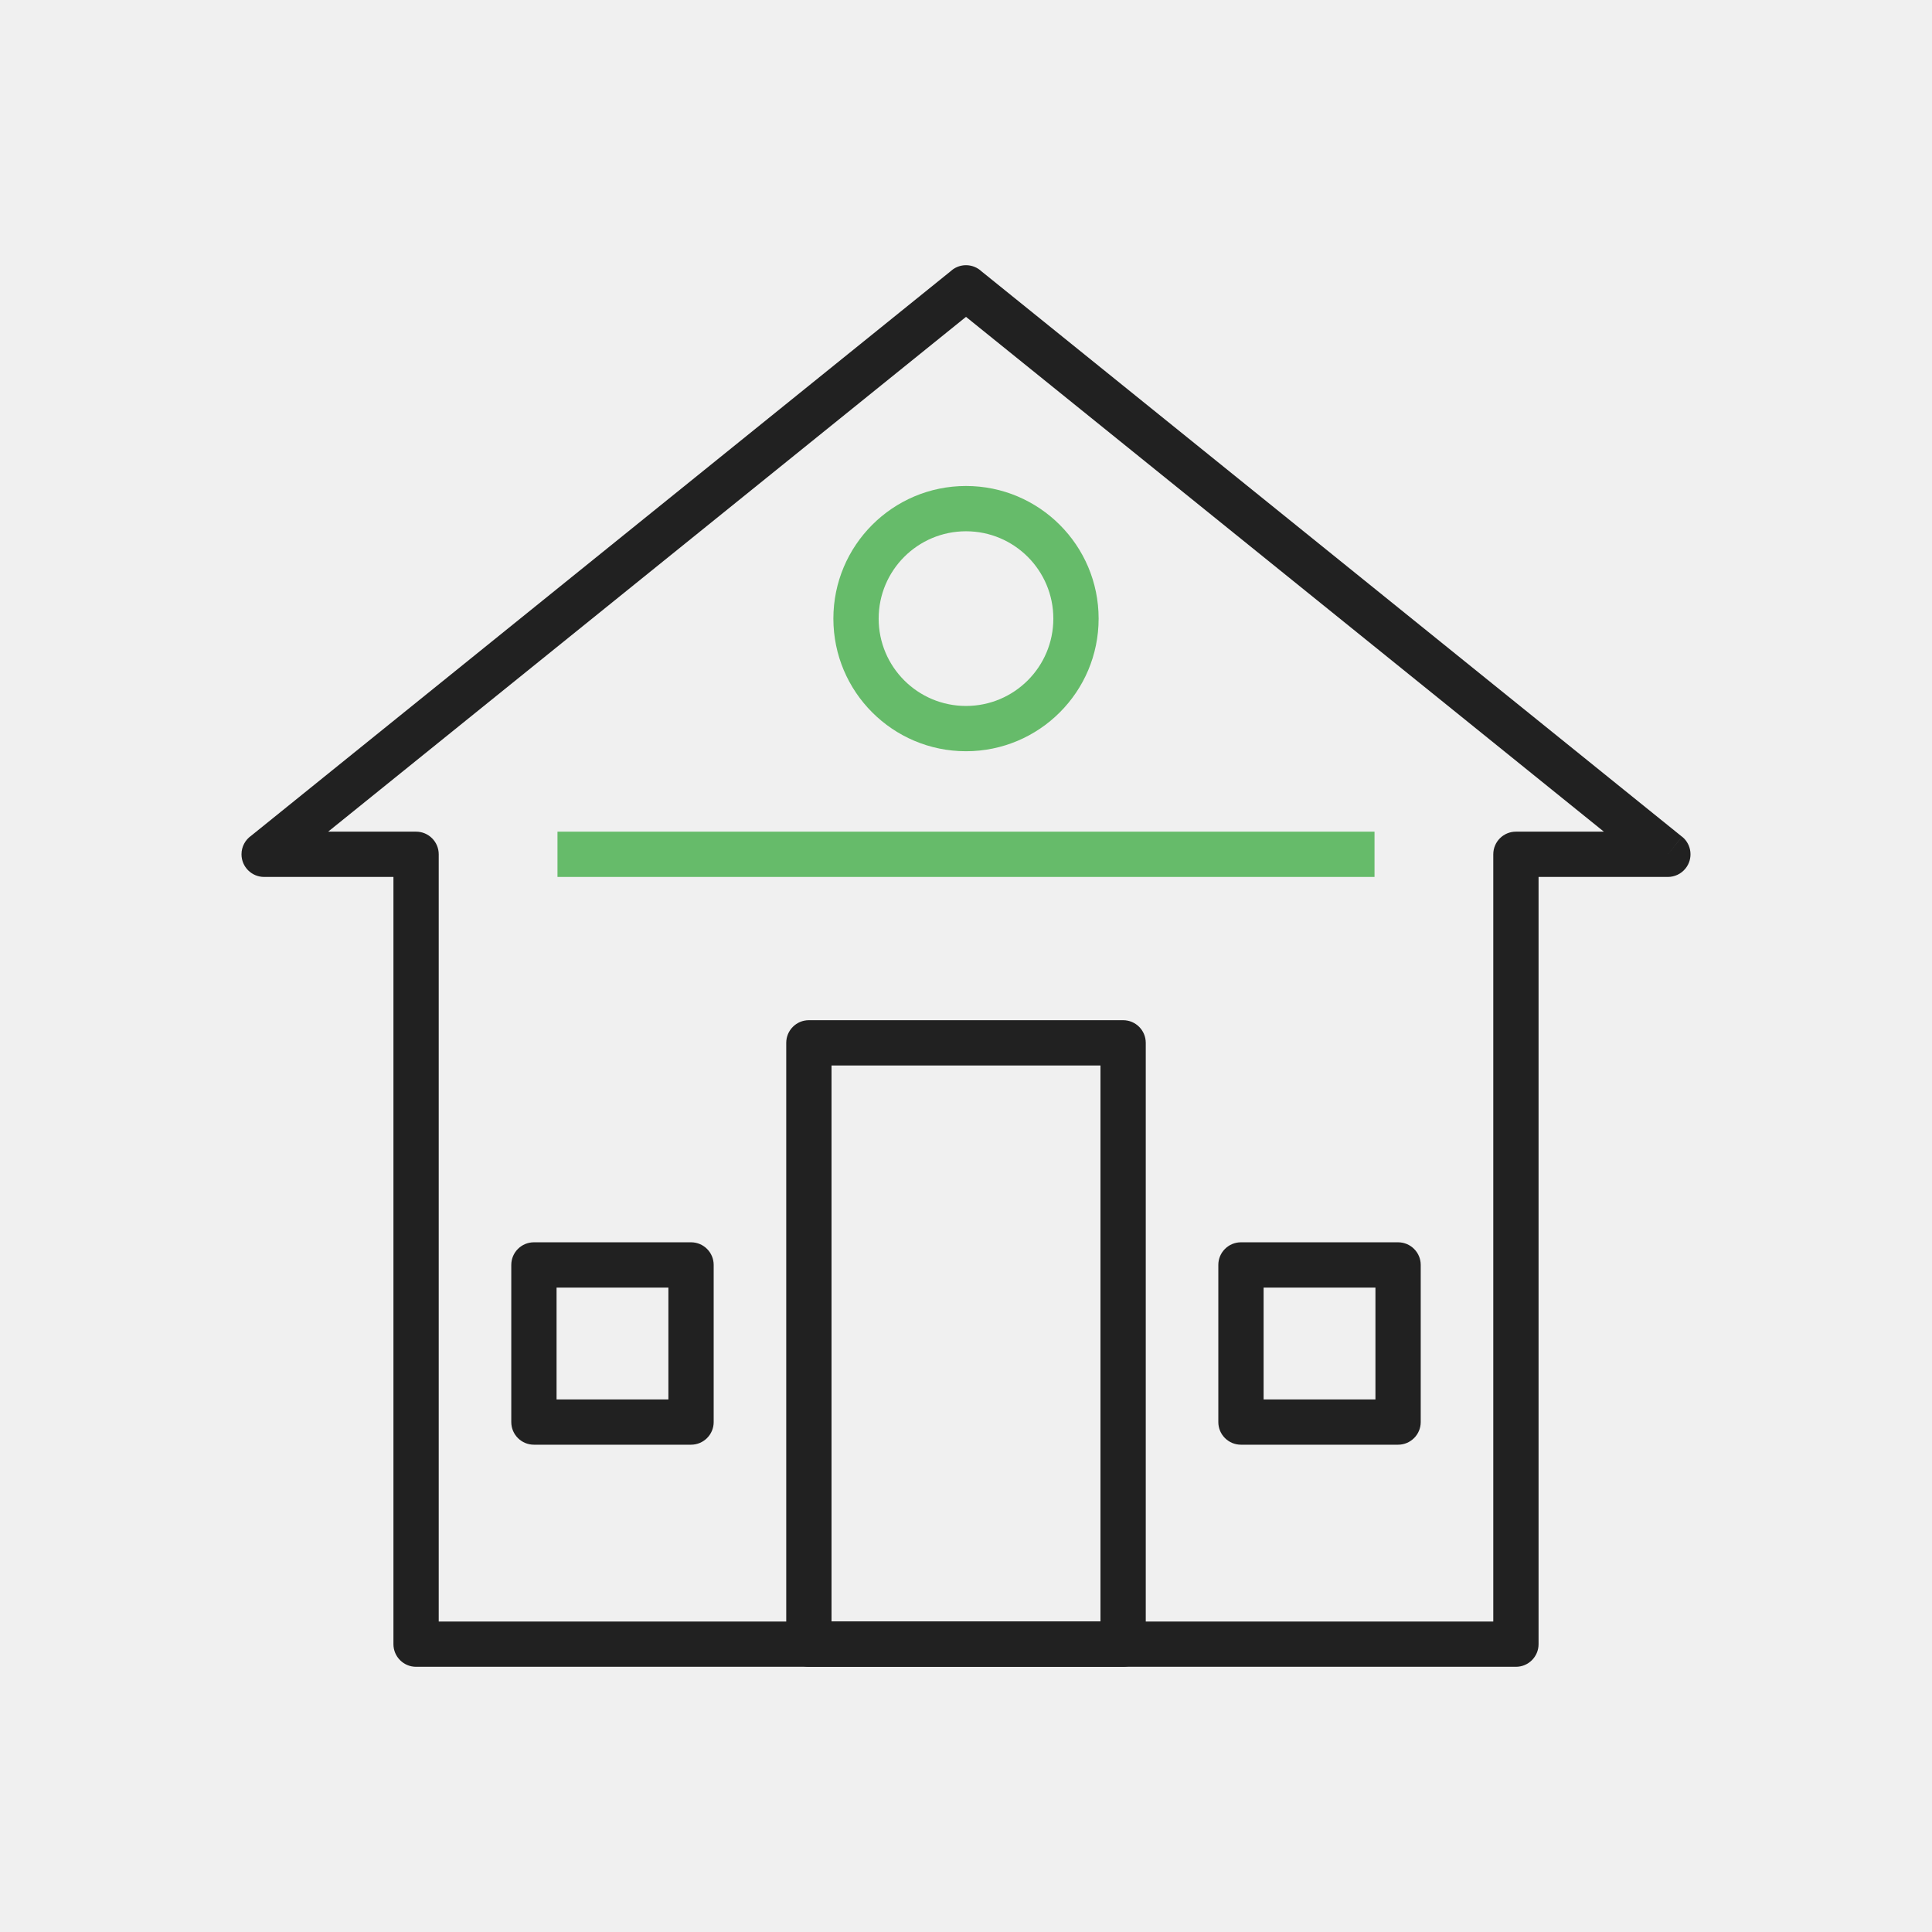
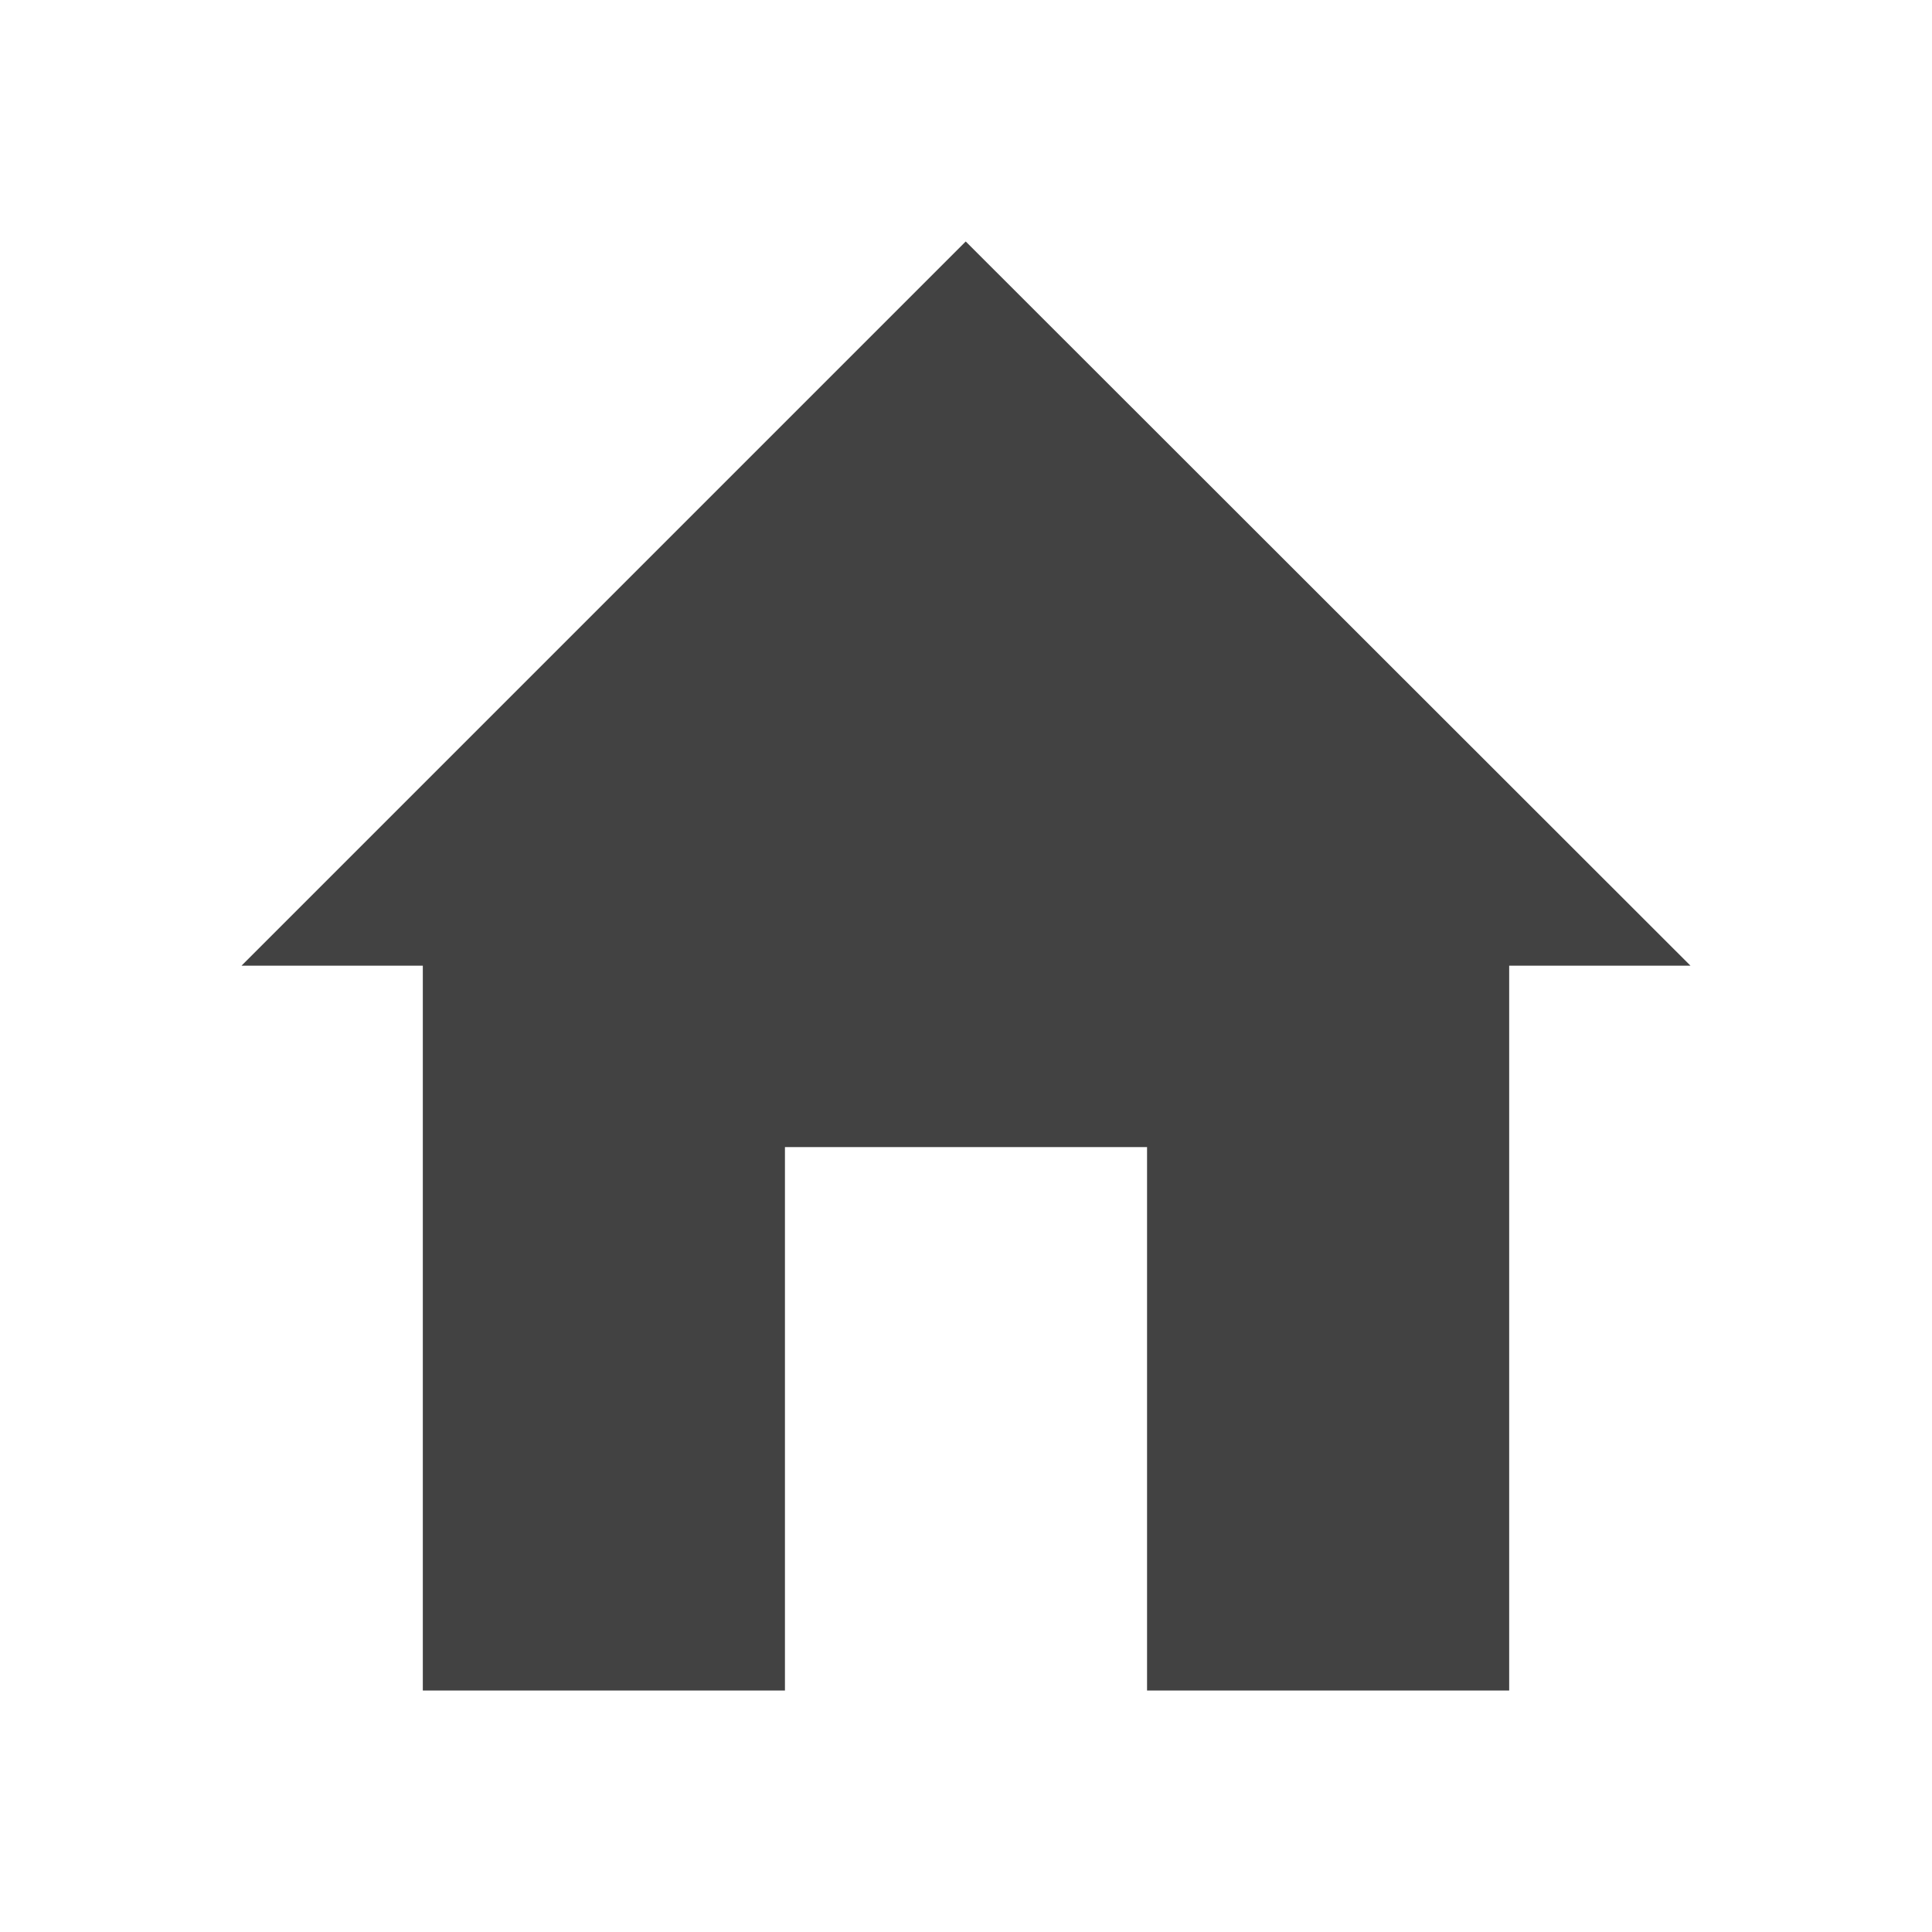
<svg xmlns="http://www.w3.org/2000/svg" xml:space="preserve" width="2048px" height="2048px" style="shape-rendering:geometricPrecision; text-rendering:geometricPrecision; image-rendering:optimizeQuality; fill-rule:evenodd; clip-rule:evenodd" viewBox="0 0 2048 2048">
  <defs>
    <style type="text/css">
   
-     .fil2 {fill:none}
-     .fil0 {fill:#212121;fill-rule:nonzero}
-     .fil1 {fill:#66BB6A;fill-rule:nonzero}
+     .fil1 {fill:none}
+     .fil0 {fill:white}  
+     .fil2 {fill:#424242;fill-rule:nonzero}
   
  </style>
  </defs>
+   <rect class="fil0" width="2048" height="2048" />
  <g id="Layer_x0020_1">
-     <path class="fil0" d="M1630.94 929.59l0 813.282c0,13.254 -10.746,24 -24,24l-1165.88 0c-13.254,0 -24,-10.746 -24,-24l0 -813.282 -137.061 0c-13.254,0 -24,-10.746 -24,-24 0,-8.163 4.076,-15.372 10.303,-19.708l742.664 -599.383 -0.039 -0.048c9.426,-7.607 22.858,-6.914 31.455,1.135l742.619 599.347 -15 18.657 15.073 -18.677c10.315,8.324 11.928,23.436 3.604,33.75 -4.739,5.871 -11.676,8.922 -18.677,8.927l-137.06 0zm-48 789.282l0 -813.282c0,-13.254 10.746,-24 24,-24l93.207 0 -676.147 -545.699 -676.147 545.699 93.208 0c13.254,0 24,10.746 24,24l0 813.282 1117.88 0z" />
-     <path class="fil0" d="M857.447 1081.45l333.108 0c13.254,0 24,10.746 24,24l0 637.417c0,13.254 -10.746,24 -24,24l-333.108 0c-13.254,0 -24,-10.746 -24,-24l0 -637.417c0,-13.254 10.746,-24 24,-24zm309.108 48l-285.108 0 0 589.417 285.108 0 0 -589.417z" />
-     <path class="fil0" d="M565.976 1316.89l166.554 0c13.254,0 24,10.746 24,24l0 166.554c0,13.254 -10.746,24 -24,24l-166.554 0c-13.254,0 -24,-10.746 -24,-24l0 -166.554c0,-13.254 10.746,-24 24,-24zm142.554 48l-118.554 0 0 118.554 118.554 0 0 -118.554z" />
-     <path class="fil0" d="M1315.47 1316.89l166.554 0c13.254,0 24,10.746 24,24l0 166.554c0,13.254 -10.746,24 -24,24l-166.554 0c-13.254,0 -24,-10.746 -24,-24l0 -166.554c0,-13.254 10.746,-24 24,-24zm142.554 48l-118.554 0 0 118.554 118.554 0 0 -118.554z" />
-     <polygon class="fil1" points="590.959,881.59 1457.04,881.59 1457.04,929.59 590.959,929.59 " />
-     <path class="fil1" d="M1024 515.17c38.819,0 73.968,15.737 99.409,41.178 25.441,25.441 41.178,60.589 41.178,99.409 0,38.819 -15.737,73.967 -41.178,99.408 -25.441,25.441 -60.589,41.179 -99.409,41.179 -38.819,0 -73.968,-15.738 -99.409,-41.179 -25.441,-25.441 -41.178,-60.588 -41.178,-99.408 0,-38.819 15.737,-73.968 41.178,-99.409 25.441,-25.441 60.589,-41.178 99.409,-41.178zm65.471 75.116c-16.753,-16.753 -39.902,-27.116 -65.471,-27.116 -25.569,0 -48.718,10.363 -65.471,27.116 -16.753,16.753 -27.116,39.902 -27.116,65.471 0,25.569 10.363,48.717 27.116,65.47 16.753,16.753 39.902,27.117 65.471,27.117 25.569,0 48.718,-10.364 65.471,-27.117 16.753,-16.753 27.116,-39.901 27.116,-65.47 0,-25.569 -10.363,-48.718 -27.116,-65.471z" />
+     <rect class="fil1" width="2048" height="2048" />
+     <rect class="fil1" x="255.999" y="255.999" width="1536" height="1536" />
+     <rect class="fil1" x="255.999" y="256" width="1536" height="1536" />
+     <g id="_253708264">
+       <rect id="_253707976" class="fil1" x="255.999" y="256" width="1536" height="1536" />
+       <polygon id="_253708096" class="fil2" points="1023.71,255.982 255.999,1023.69 448.207,1023.69 448.207,1792.02 832.08,1792.02 832.08,1215.94 1215.92,1215.94 1215.92,1792.02 1599.79,1792.02 1599.79,1023.69 1792,1023.69 " />
+     </g>
  </g>
-   <rect class="fil2" width="2048" height="2048" />
</svg>
